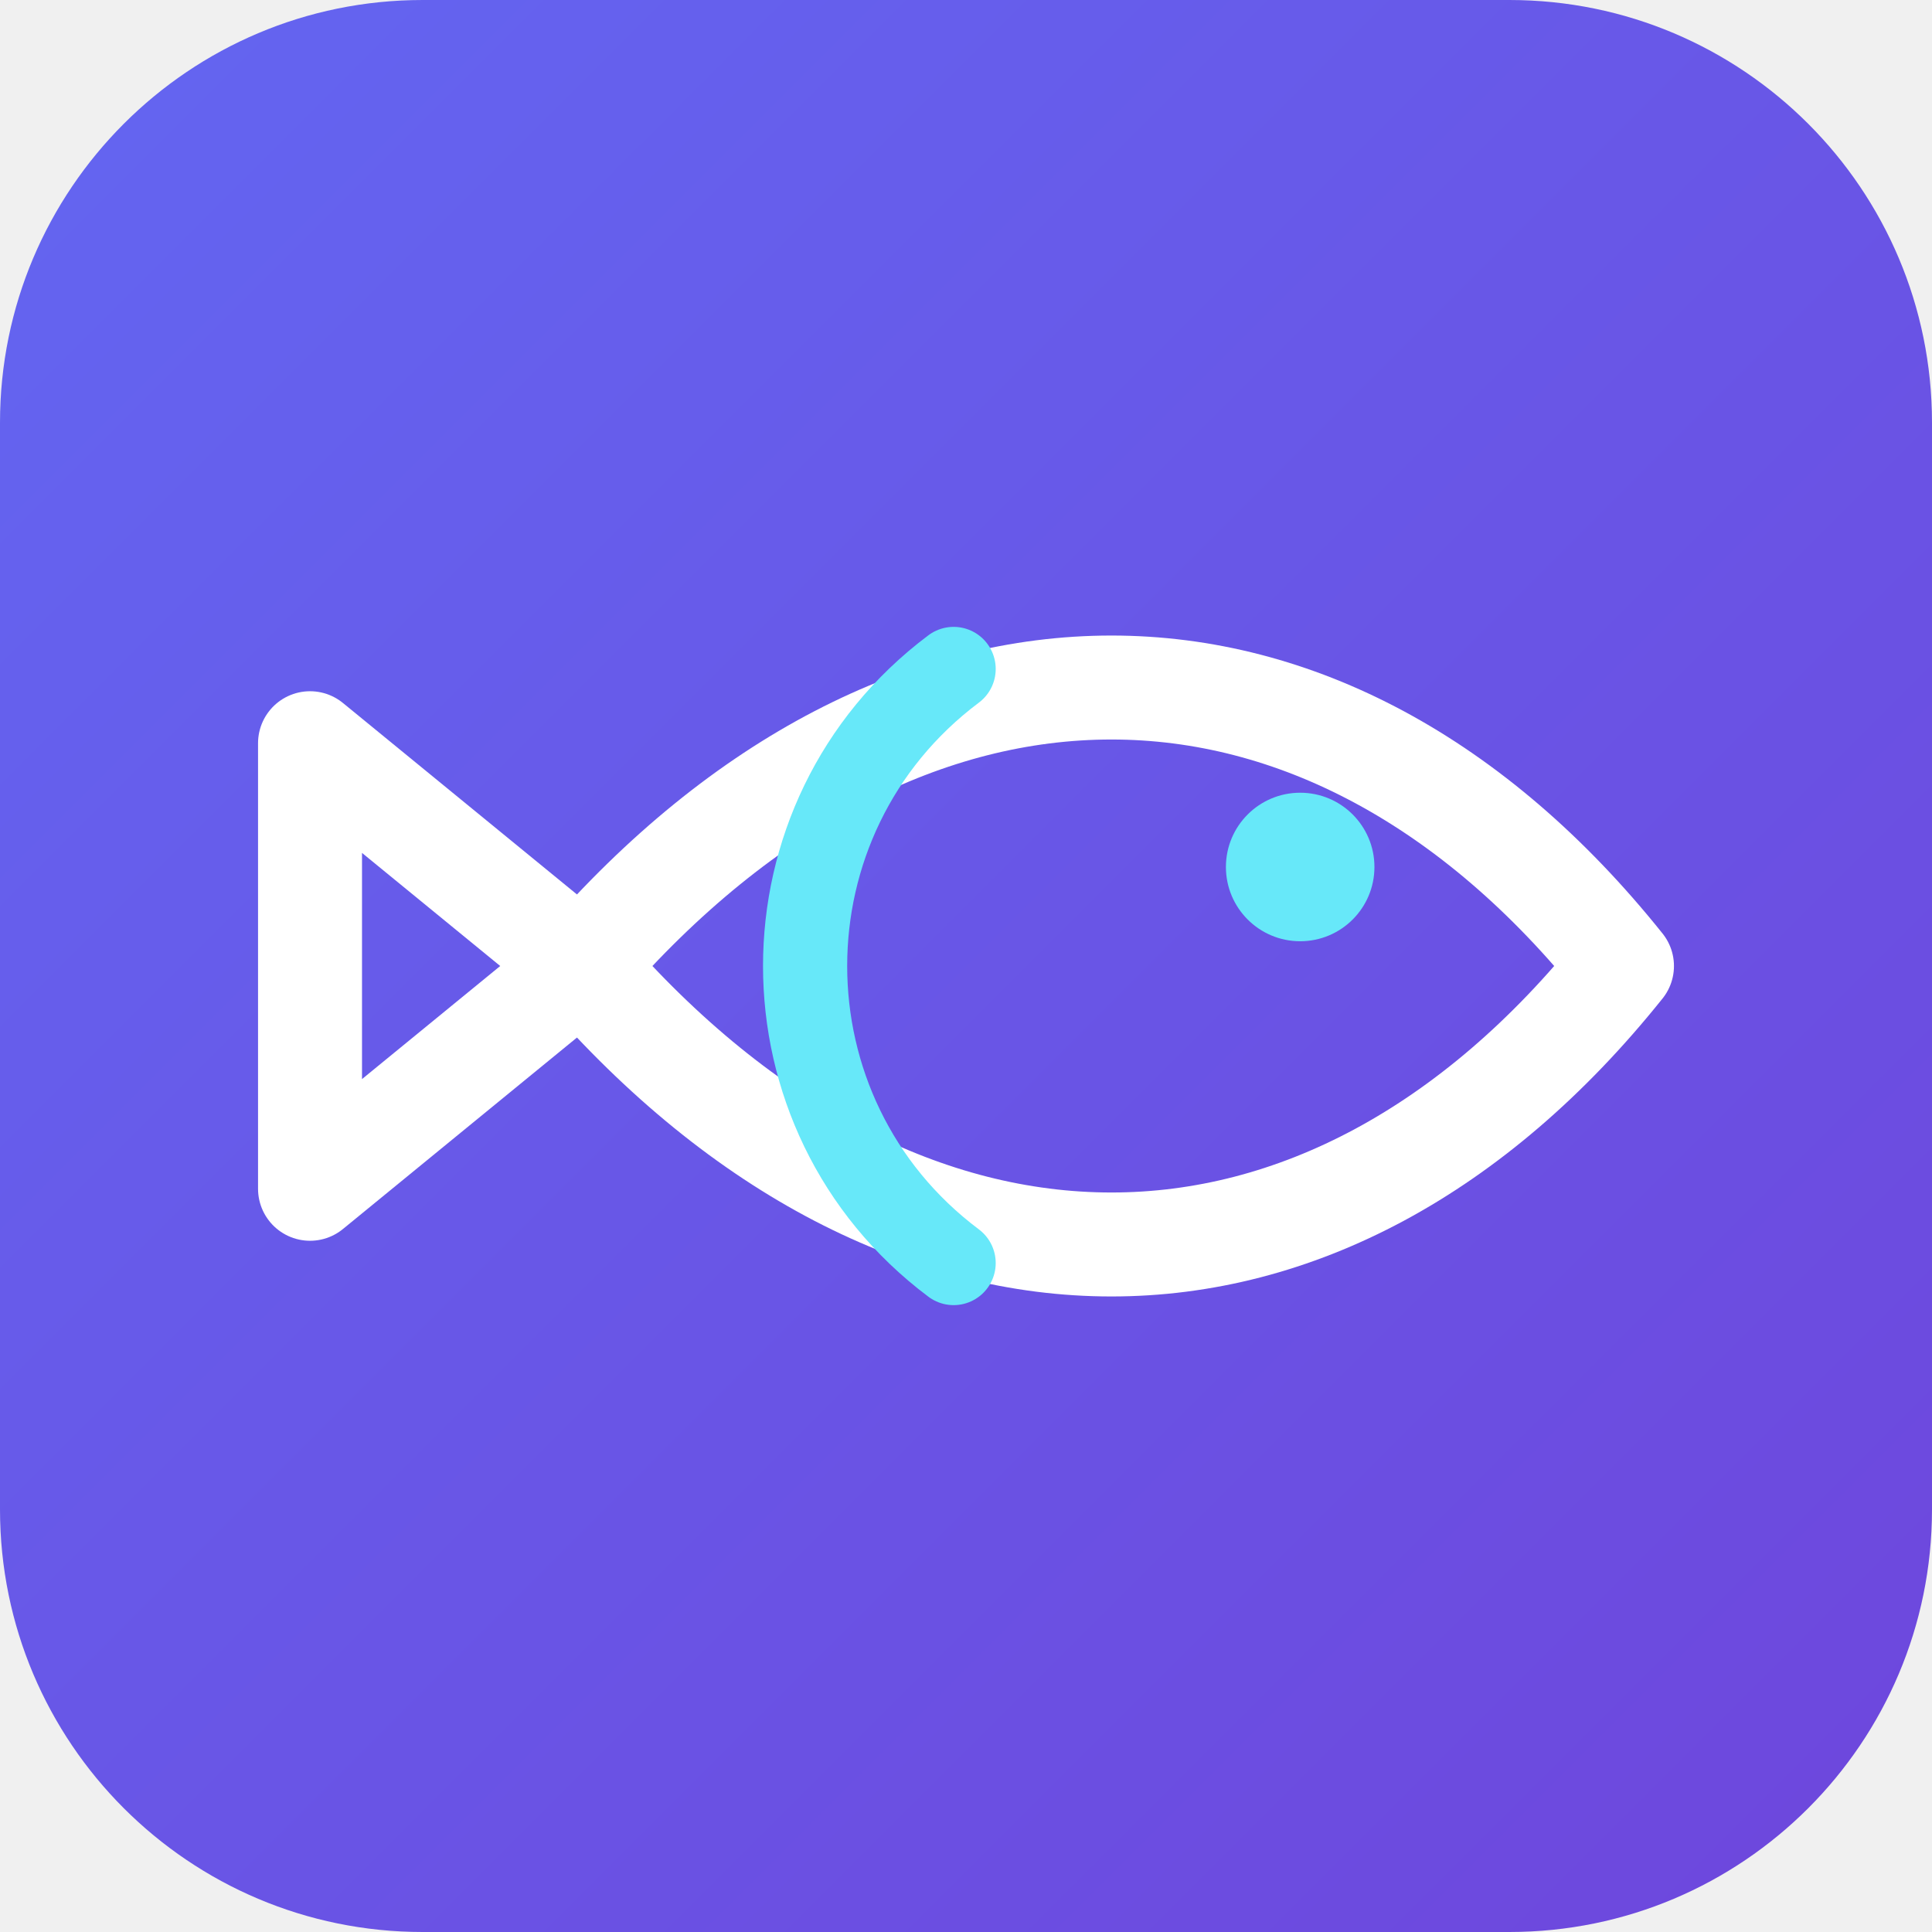
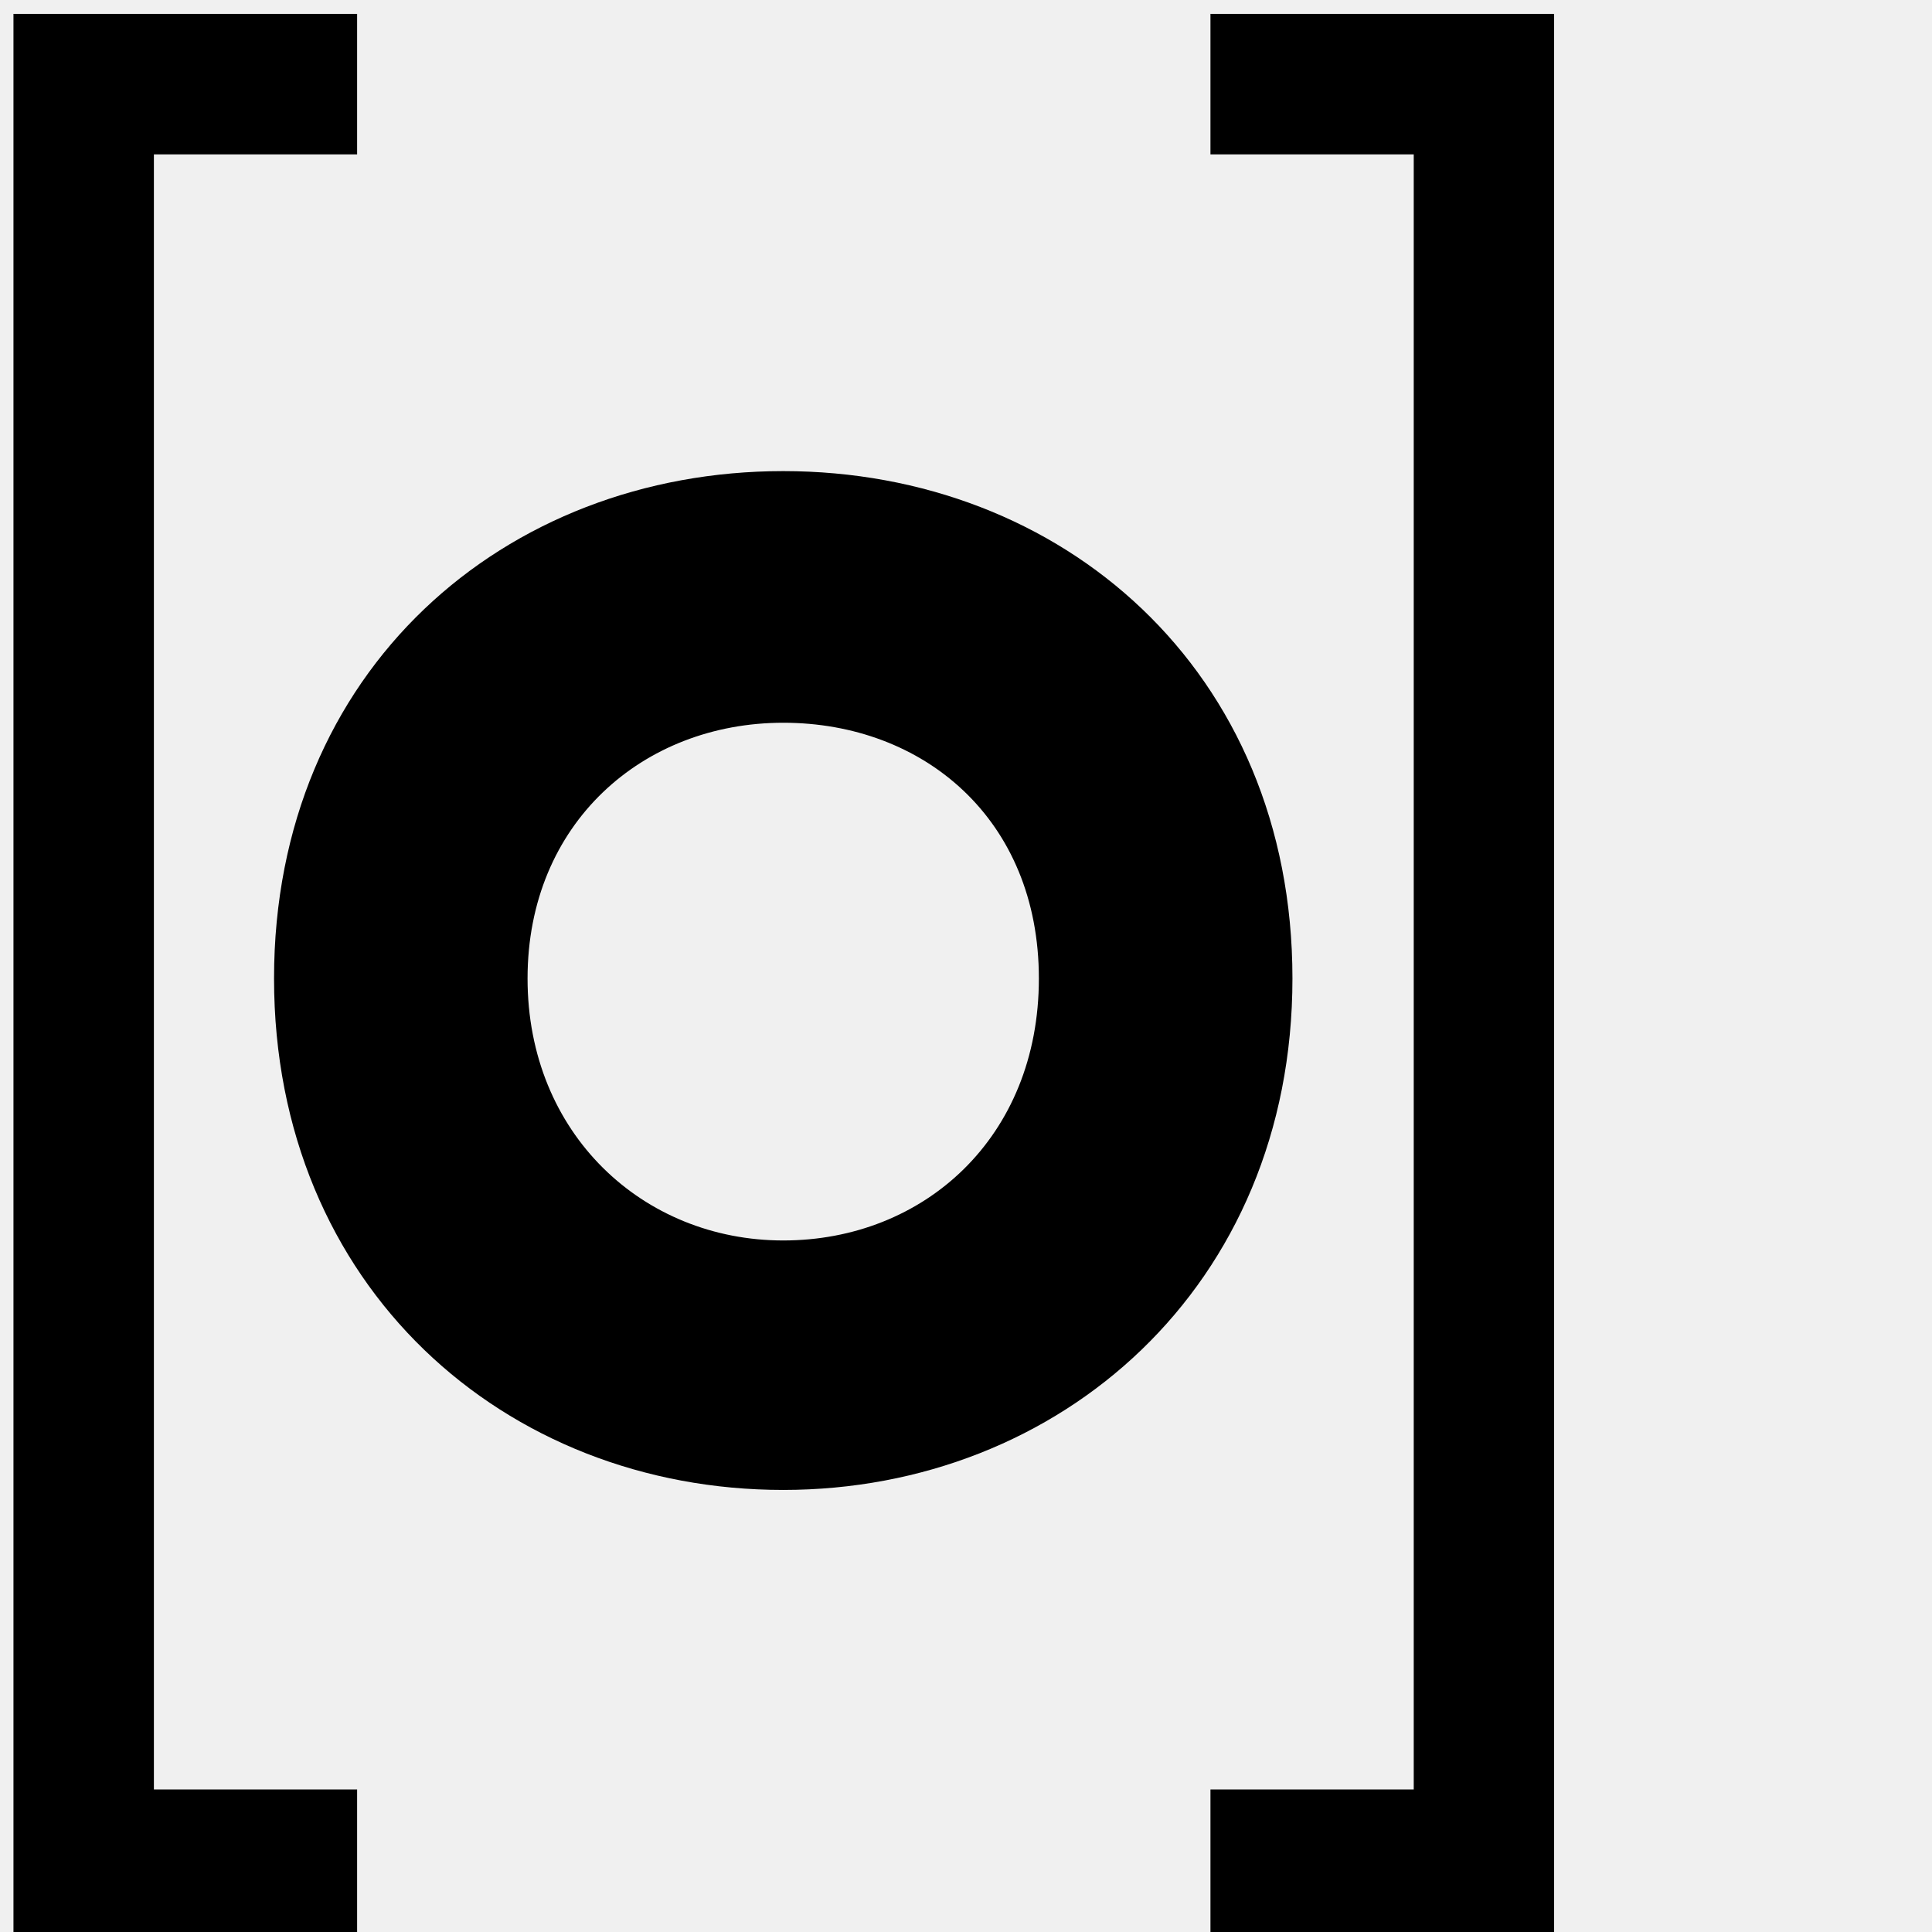
- <svg xmlns="http://www.w3.org/2000/svg" width="64" height="64" viewBox="0 0 64 64" role="img" aria-label="gene2fish">
-   <defs>
-     <linearGradient id="bg" x1="0" y1="0" x2="64" y2="64" gradientUnits="userSpaceOnUse">
-       <stop offset="0" stop-color="#6366F1" />
-       <stop offset="1" stop-color="#6E46DC" />
-     </linearGradient>
-   </defs>
-   <rect width="64" height="64" rx="14" fill="url(#bg)" />
-   <g transform="translate(32 32) scale(-0.82 0.82) translate(-34.5 -32)">
-     <path d="M8 32c12-15 29-15 42 0-13 15-30 15-42 0Z" fill="none" stroke="#FFFFFF" stroke-width="4.2" stroke-linecap="round" stroke-linejoin="round" />
-     <path d="M50 32l11-9v18l-11-9Z" fill="none" stroke="#FFFFFF" stroke-width="4.2" stroke-linecap="round" stroke-linejoin="round" />
-     <path d="M35 20c8 6 8 18 0 24" fill="none" stroke="#67E8F9" stroke-width="3.4" stroke-linecap="round" />
-     <circle cx="21" cy="28" r="3" fill="#67E8F9" />
-   </g>
+ <svg xmlns="http://www.w3.org/2000/svg" width="32" height="32" viewBox="0 0 32 32" fill="none">
+   <path d="M0.223 32V0.23H5.915V2.557H2.549V29.639H5.915V32H0.223Z" fill="black" />
+   <path d="M25.741 0.23V32H20.049V29.639H23.416V2.557H20.049V0.23H25.741Z" fill="black" />
+   <path d="M12.973 20.546C15.298 20.546 17.207 18.844 17.207 16.207C17.207 13.569 15.298 11.971 12.973 11.971C10.647 11.971 8.738 13.638 8.738 16.207C8.738 18.775 10.647 20.546 12.973 20.546ZM12.973 24.678C8.357 24.678 4.539 21.31 4.539 16.206C4.539 11.101 8.357 7.803 12.973 7.803C17.589 7.803 21.407 11.102 21.407 16.206C21.407 21.309 17.554 24.678 12.973 24.678Z" fill="black" />
</svg>
